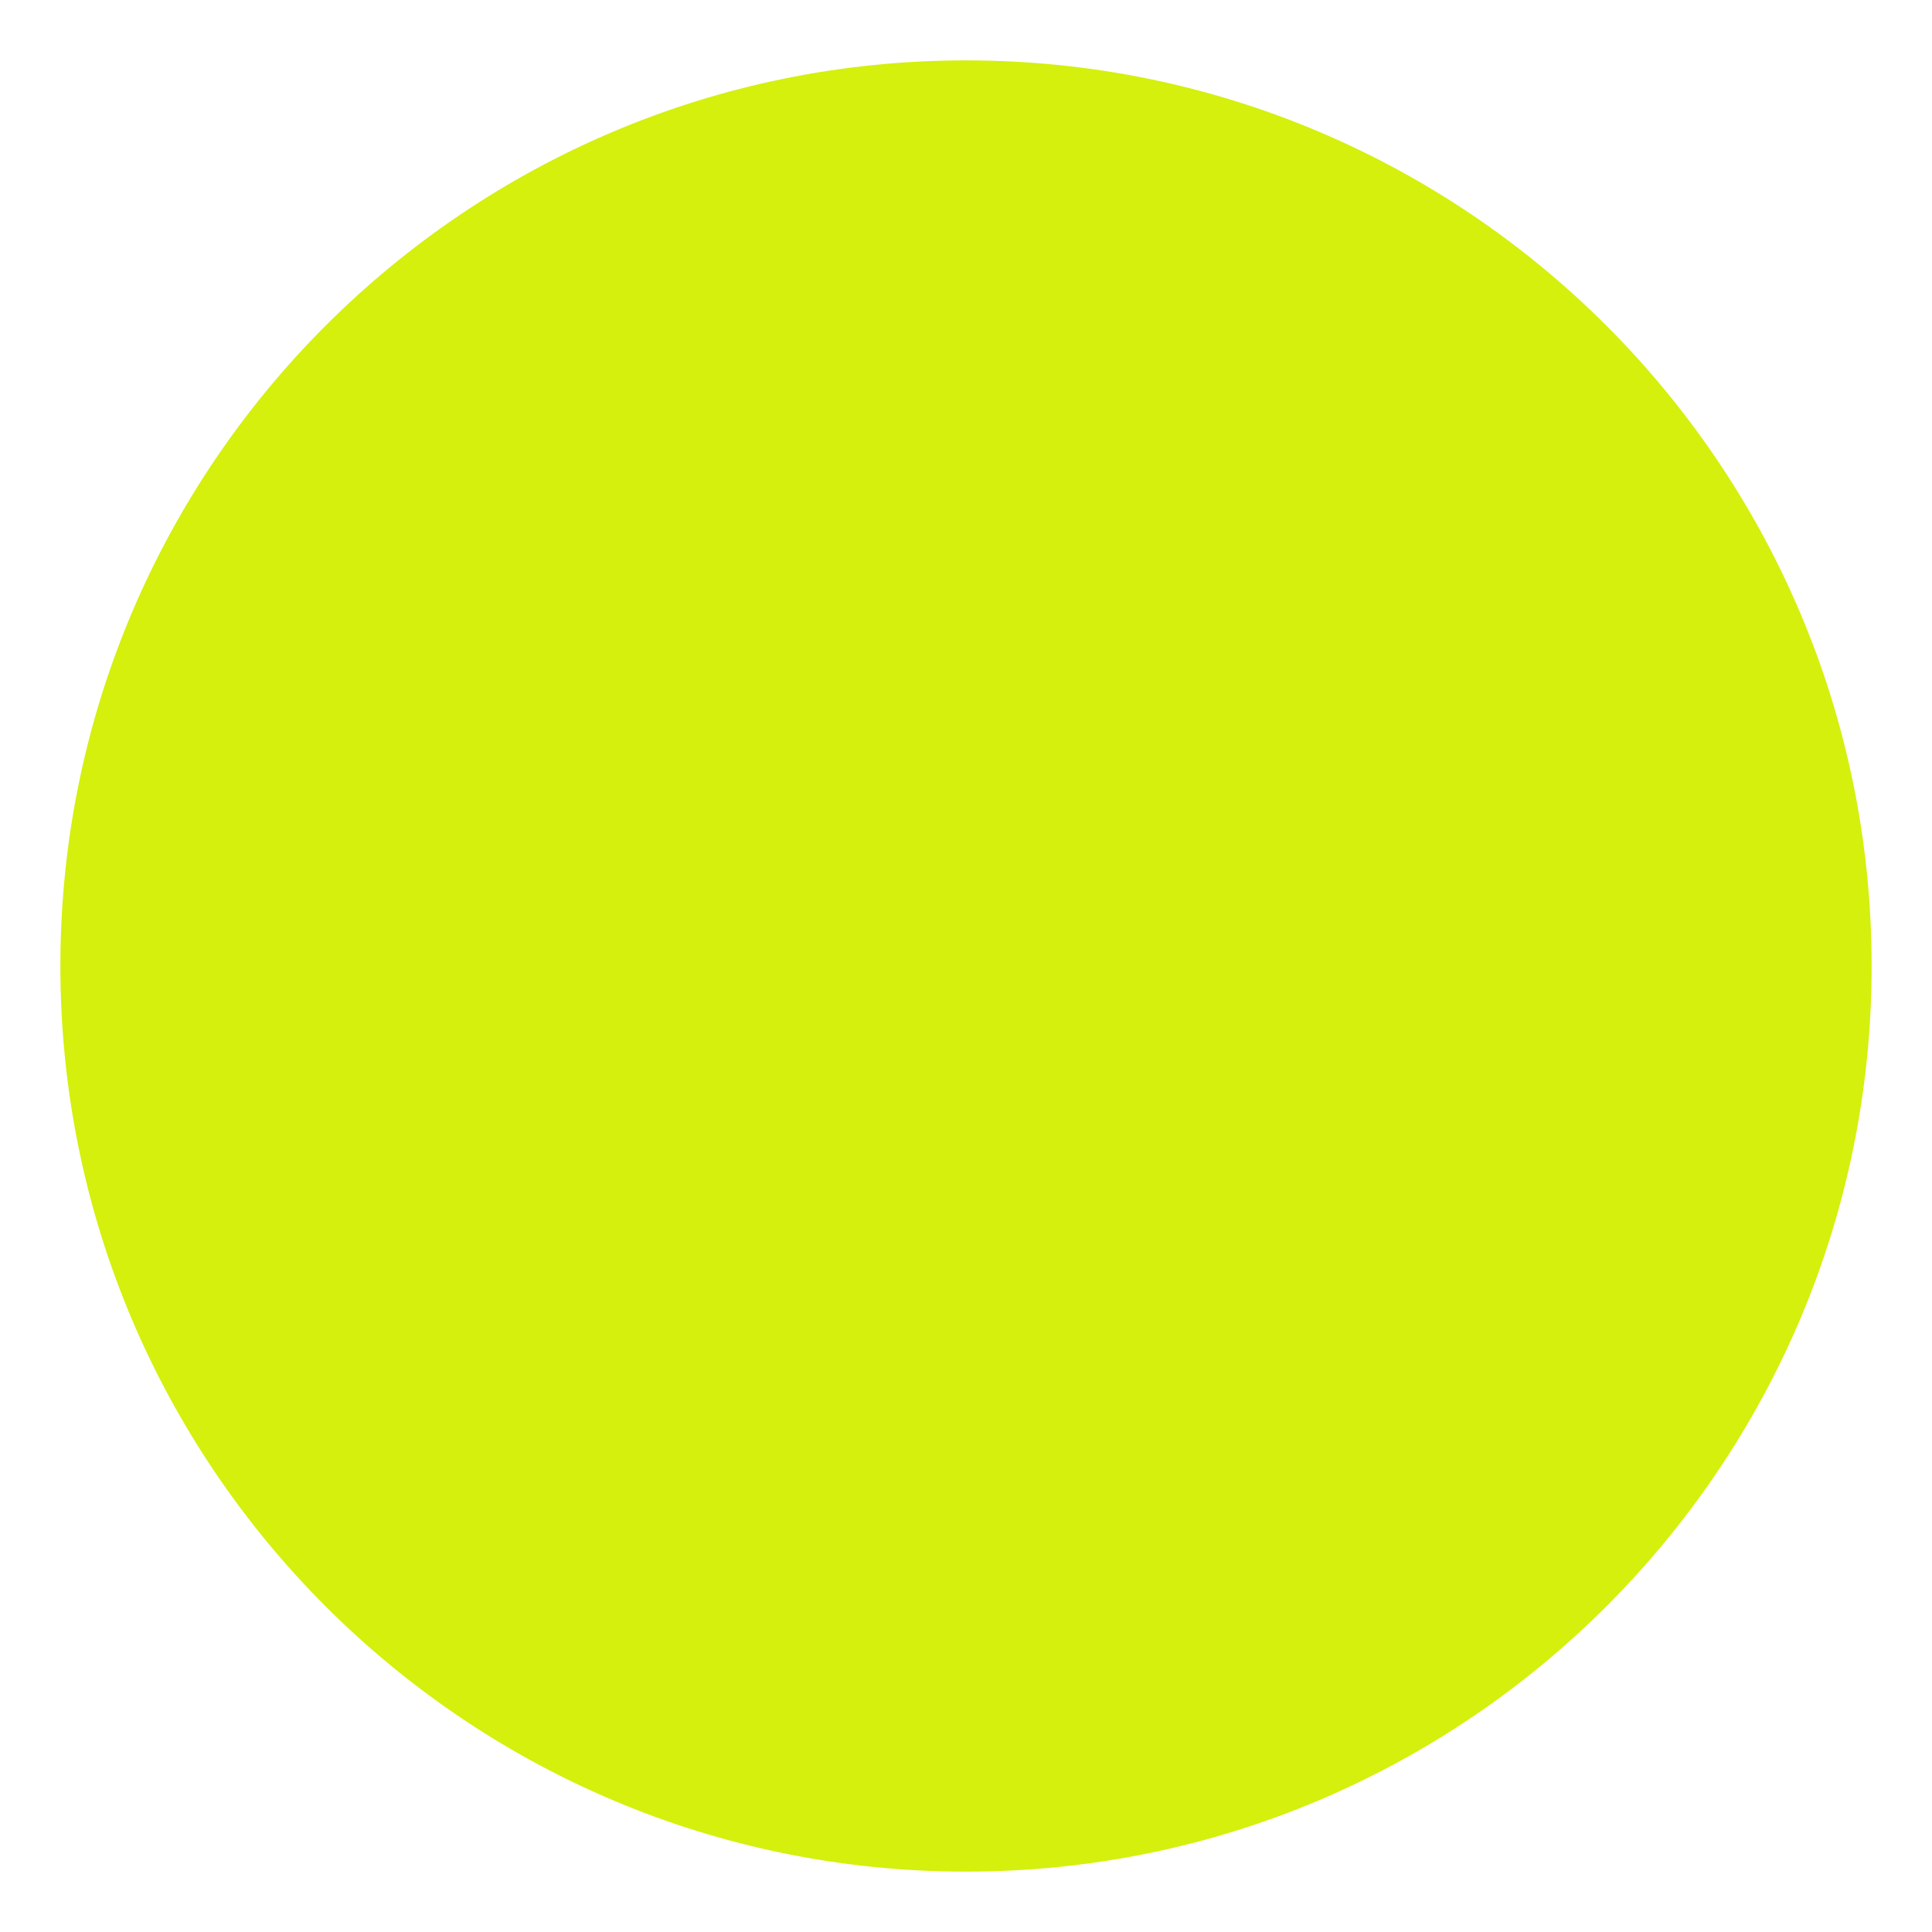
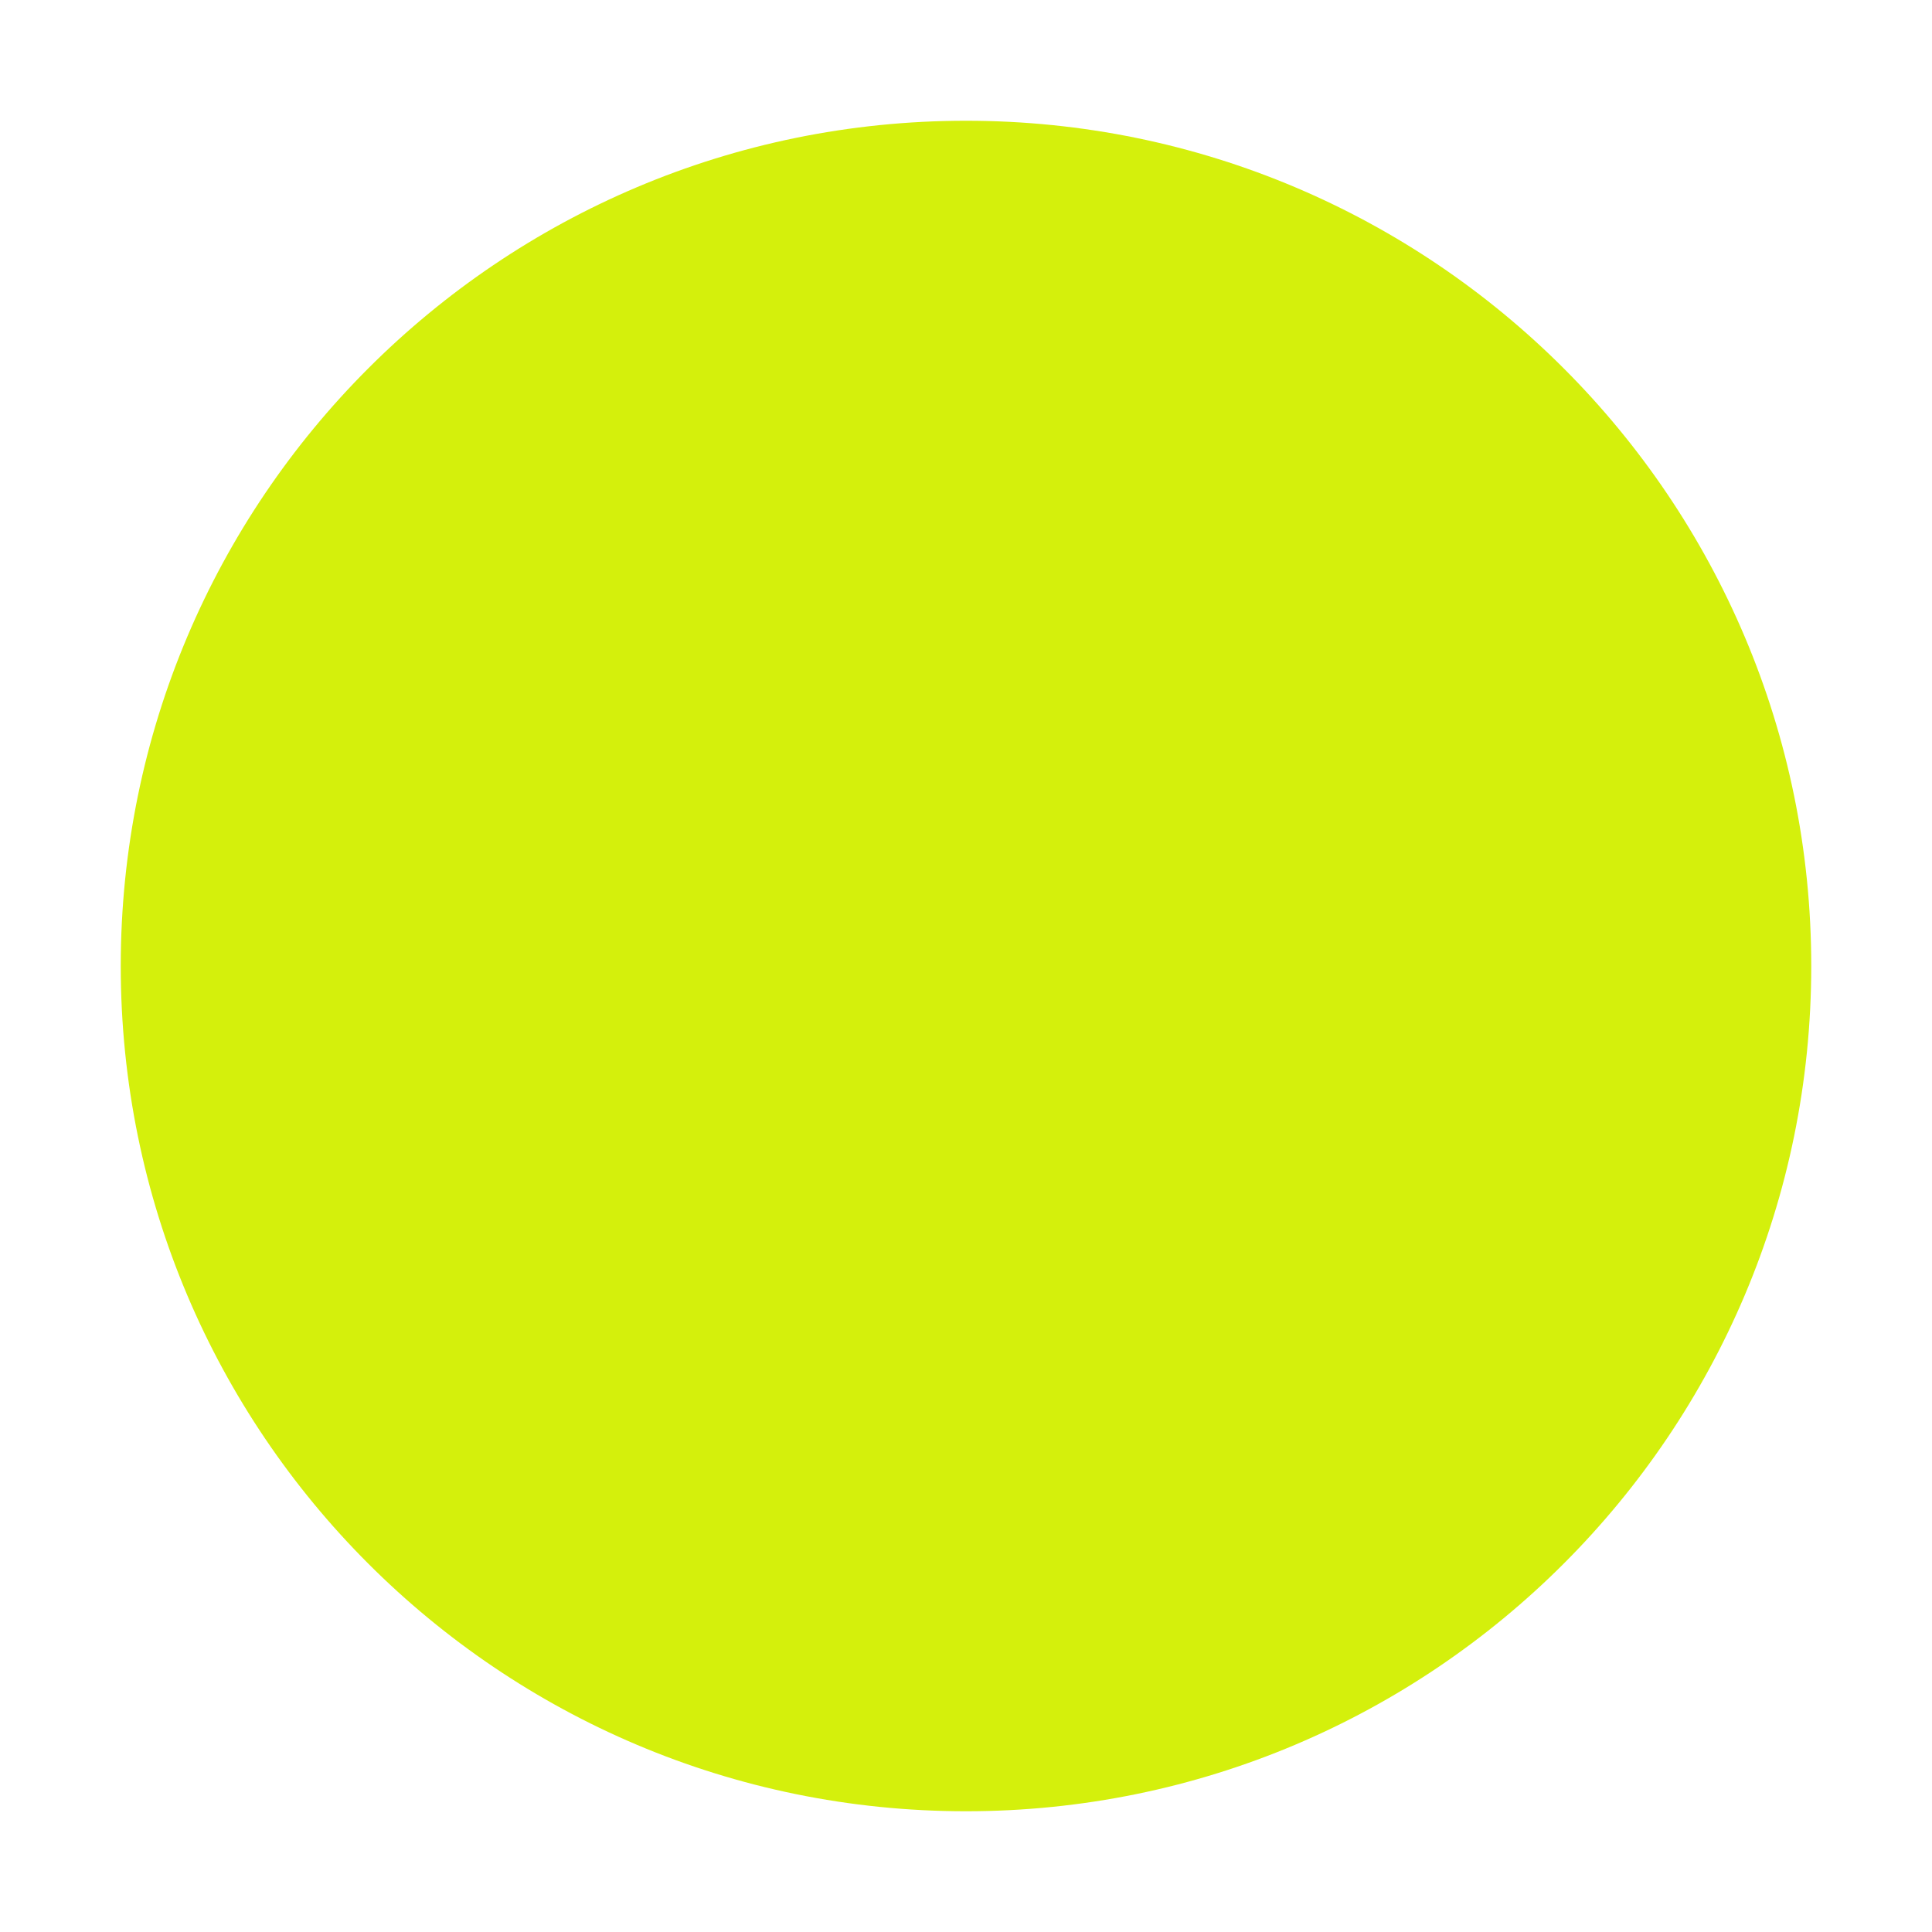
<svg xmlns="http://www.w3.org/2000/svg" width="32" height="32" viewBox="0 0 32 32">
-   <circle cx="16" cy="16" r="15" fill="#D4F00C">
-     <animate attributeName="opacity" values="1;0.1;1" dur="0.8s" repeatCount="indefinite" />
-   </circle>
+   <style>
+     @keyframes pulse {
+       0% { opacity: 1; transform: scale(1); }
+       50% { opacity: 0.2; transform: scale(0.8); }
+       100% { opacity: 1; transform: scale(1); }
+     }
+     .dot {
+       transform-origin: center;
+       animation: pulse 1s ease-in-out infinite;
+       fill: #D4F00C;
+     }
+   </style>
+   <circle cx="16" cy="16" r="14" class="dot" />
</svg>
